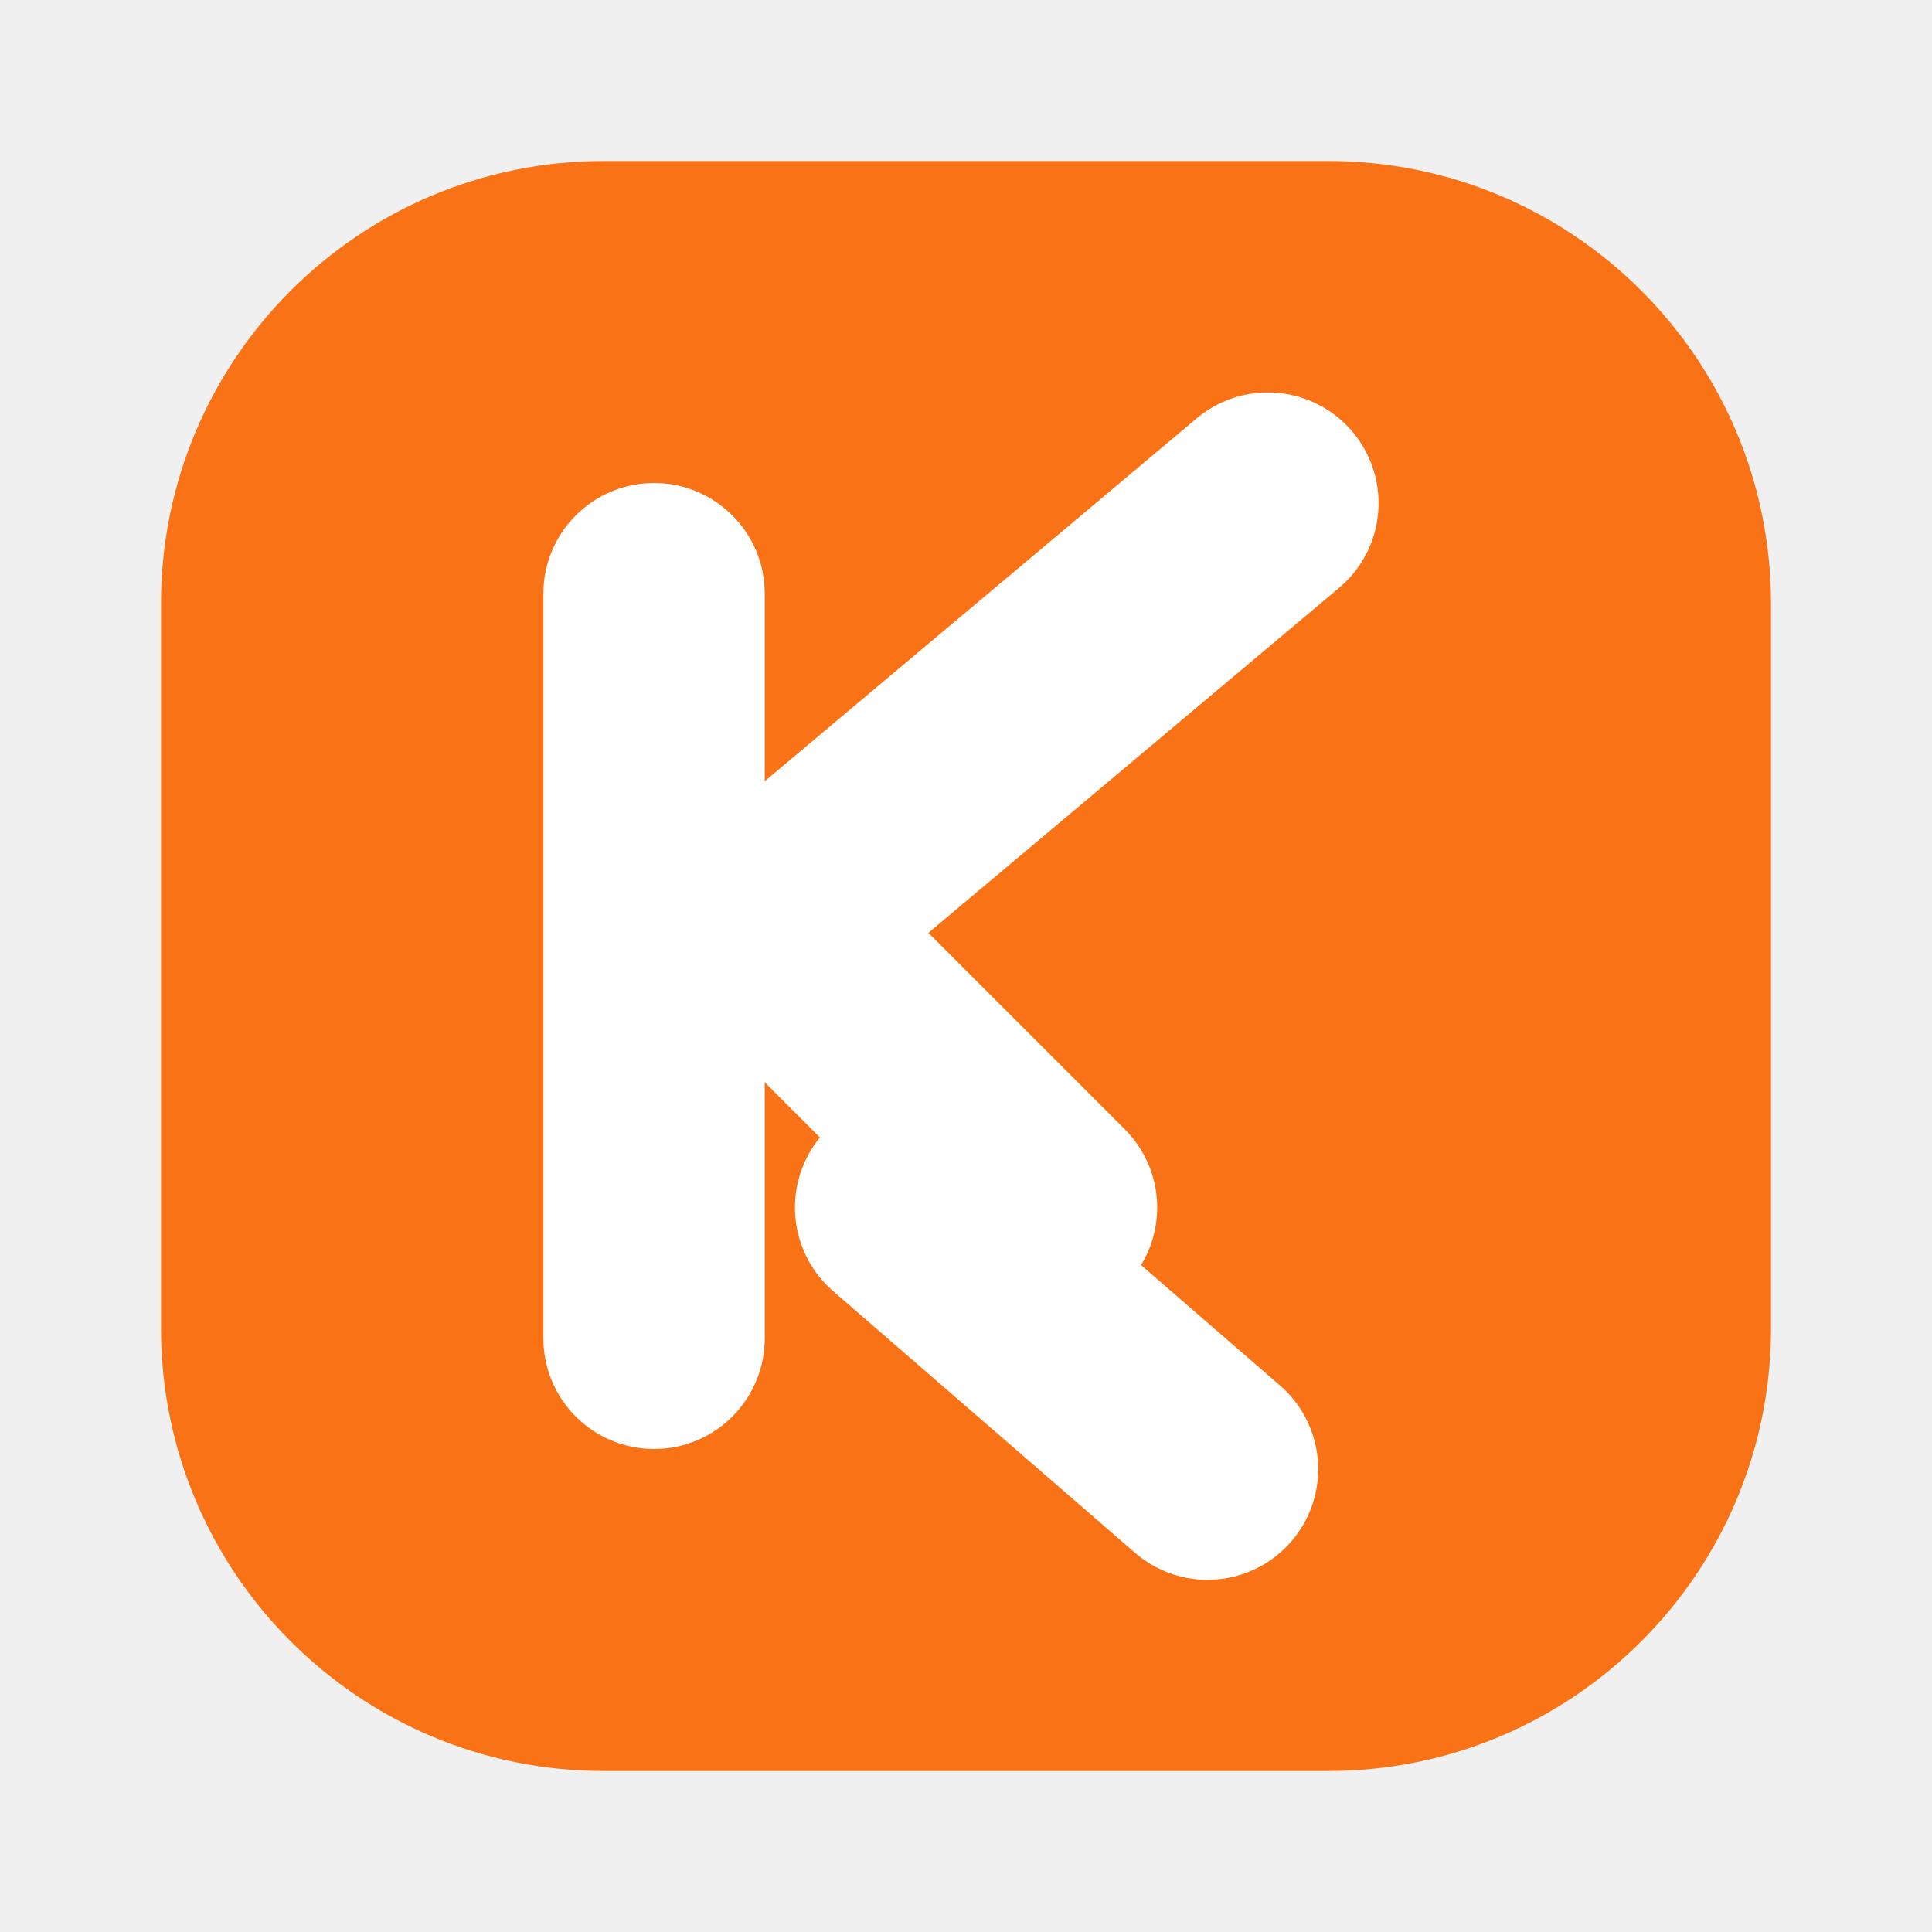
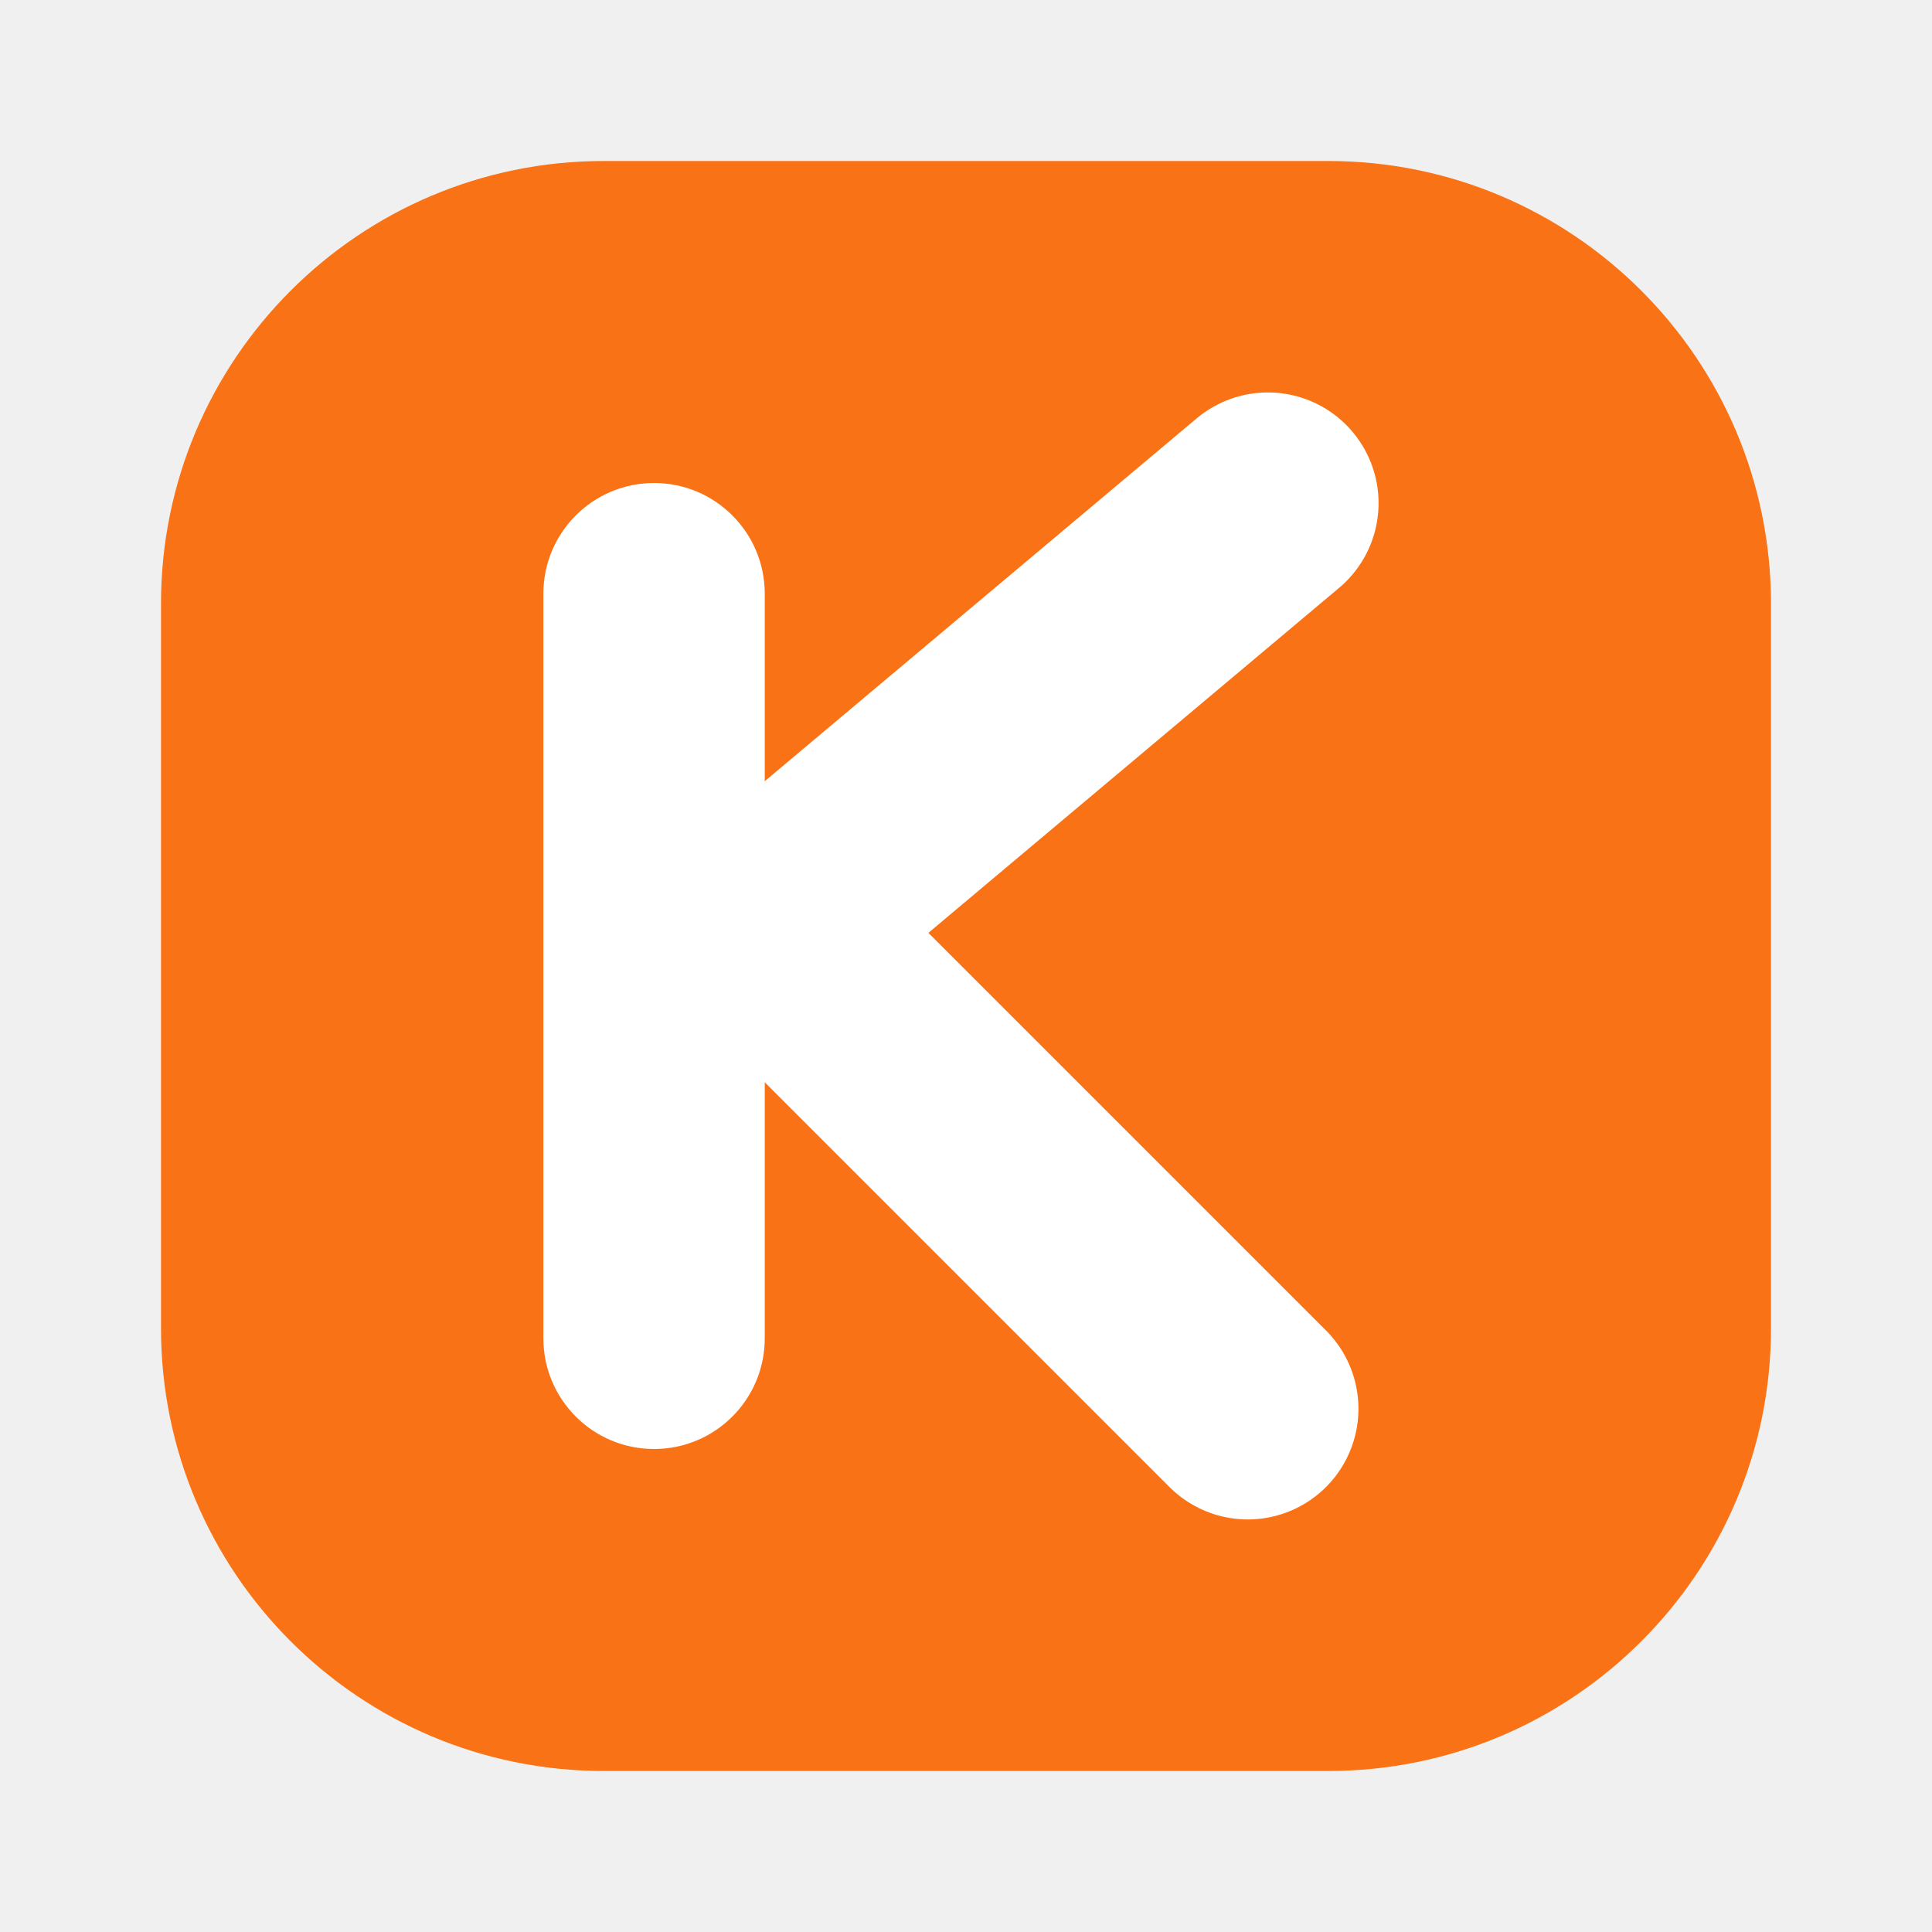
<svg xmlns="http://www.w3.org/2000/svg" viewBox="0 0 96 96" role="img" aria-label="Konsep 1: huruf K dengan kaki petir">
  <rect x="8" y="8" width="80" height="80" rx="22" fill="#f97316" />
  <rect x="27" y="24" width="11" height="48" rx="5.5" fill="#ffffff" />
  <path d="M38 46 L63 25" stroke="#ffffff" stroke-width="11" stroke-linecap="round" fill="none" />
-   <polyline points="38,46 52,60 45,60 60,73" stroke="#ffffff" stroke-width="11" stroke-linecap="round" stroke-linejoin="round" fill="none" />
+   <path d="M38 46 L62 70" stroke="#ffffff" stroke-width="11" stroke-linecap="round" fill="none" />
</svg>
